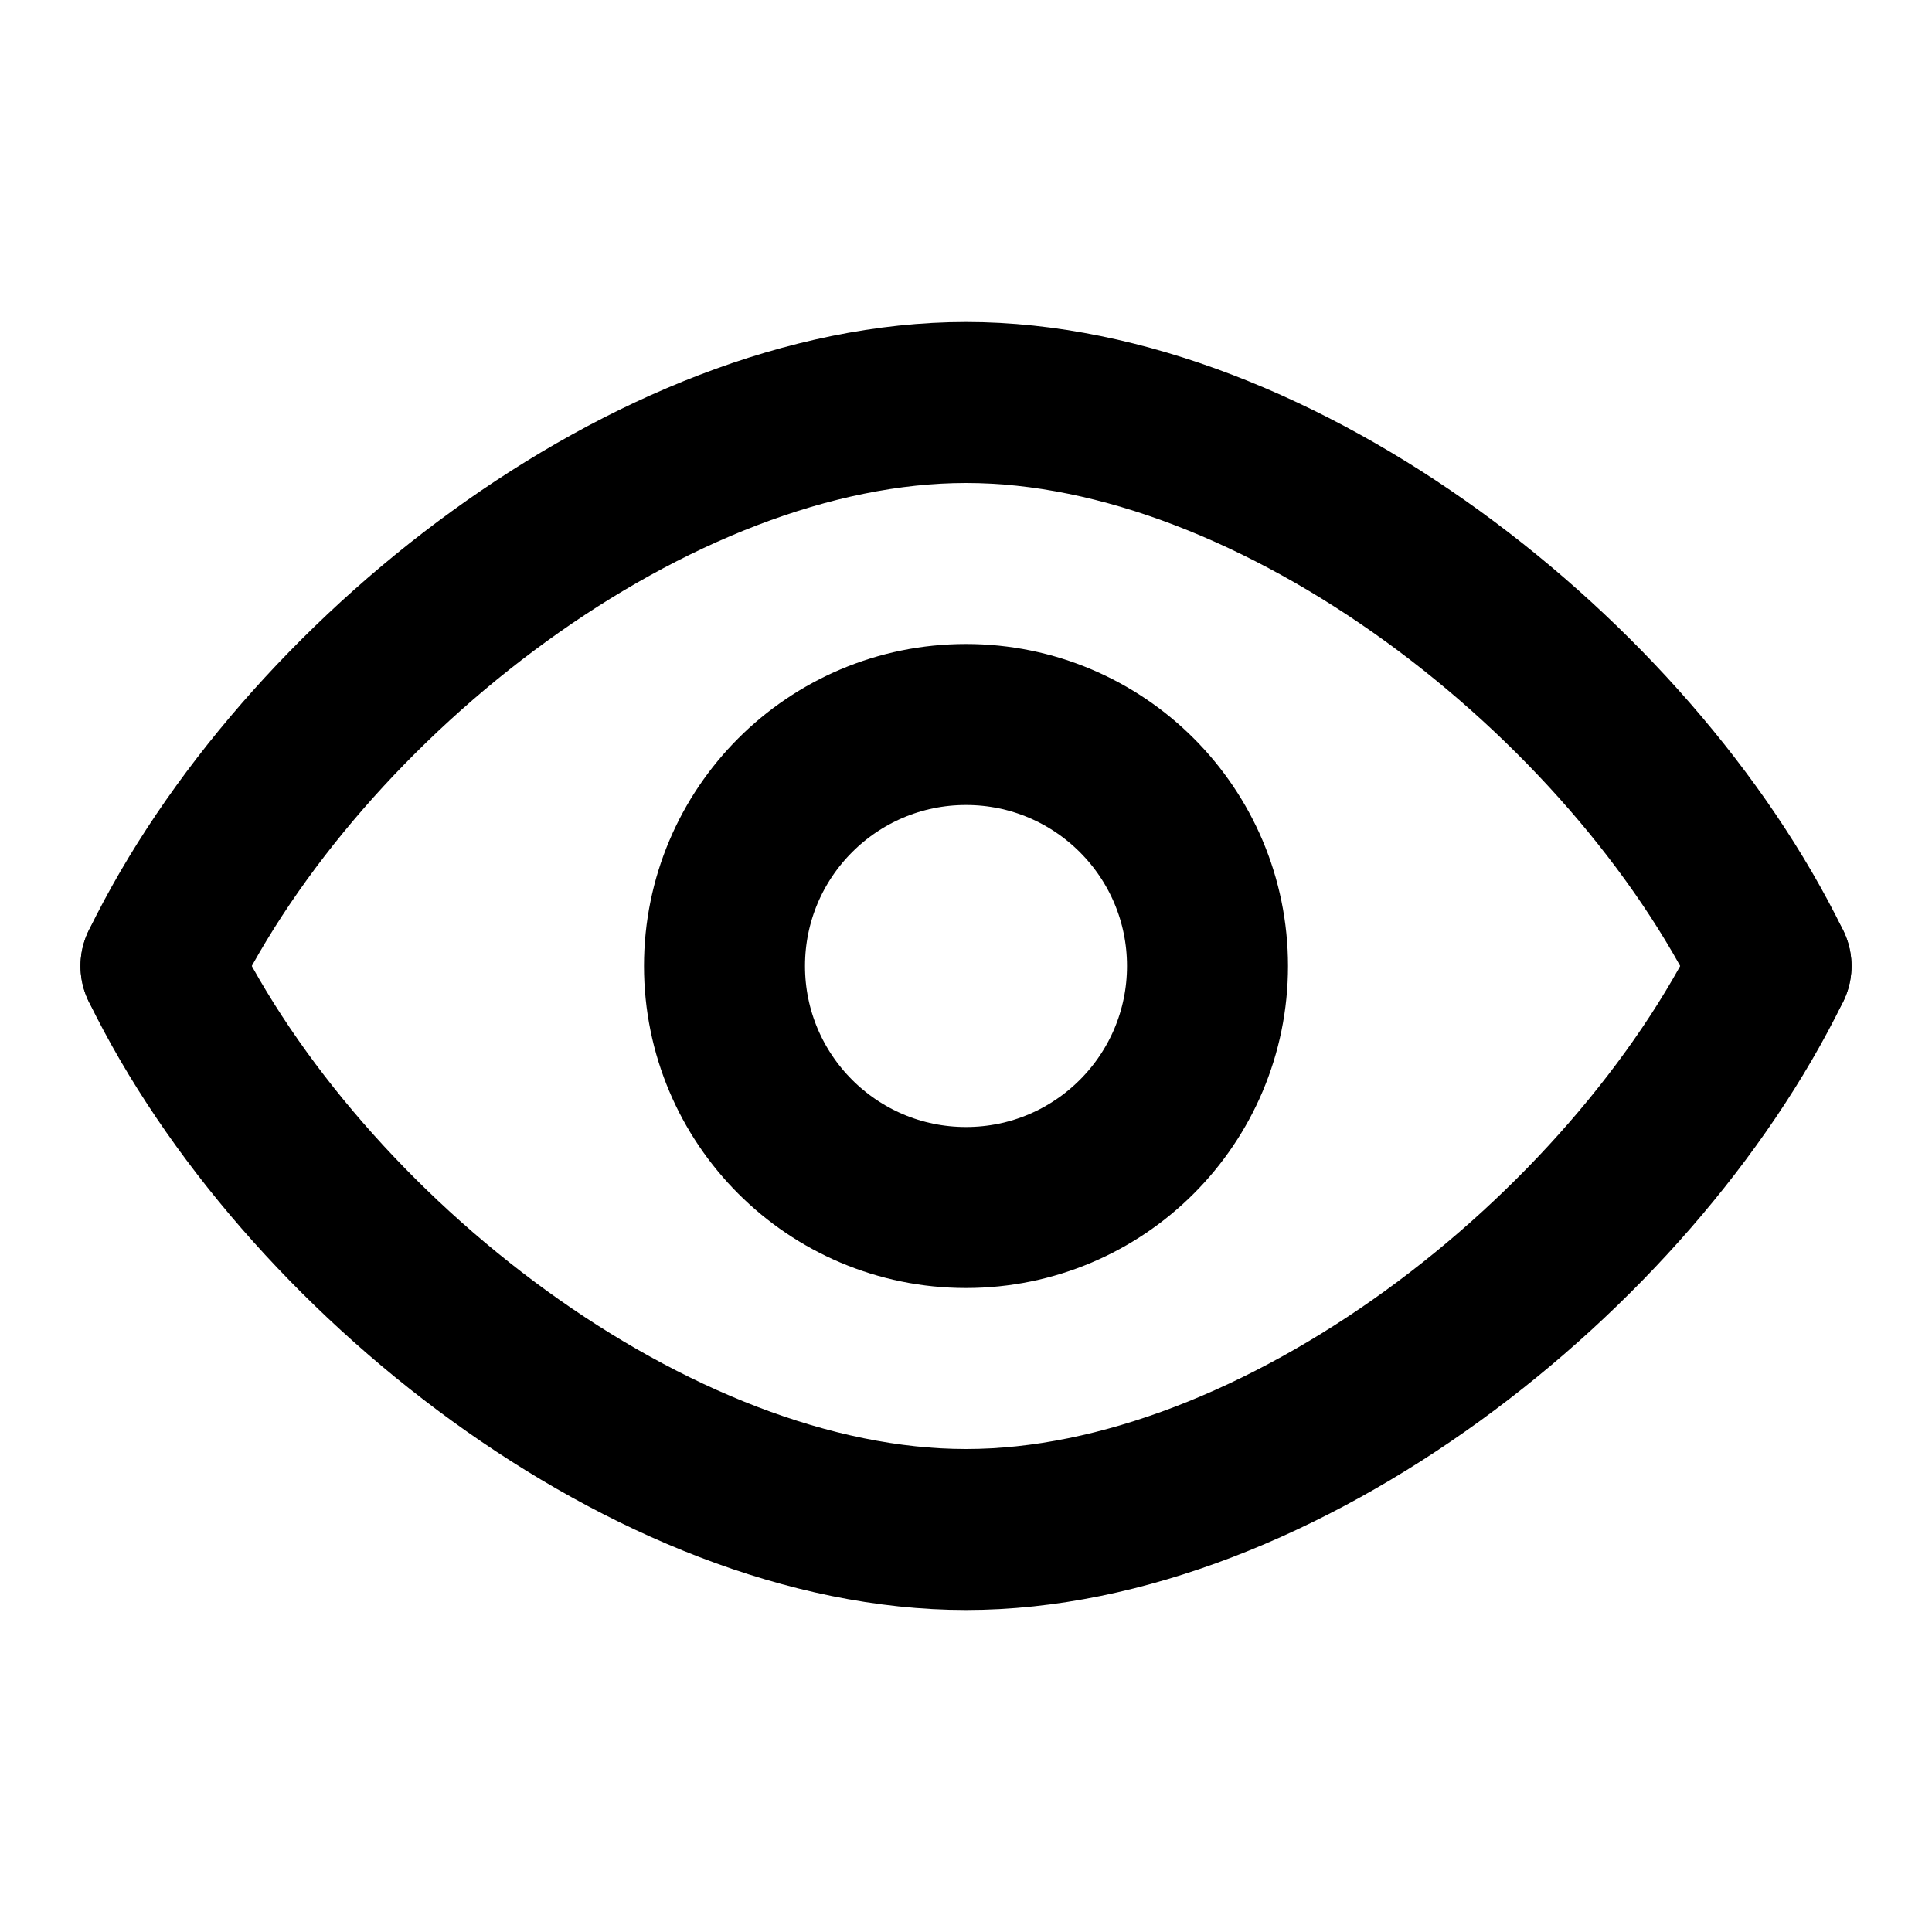
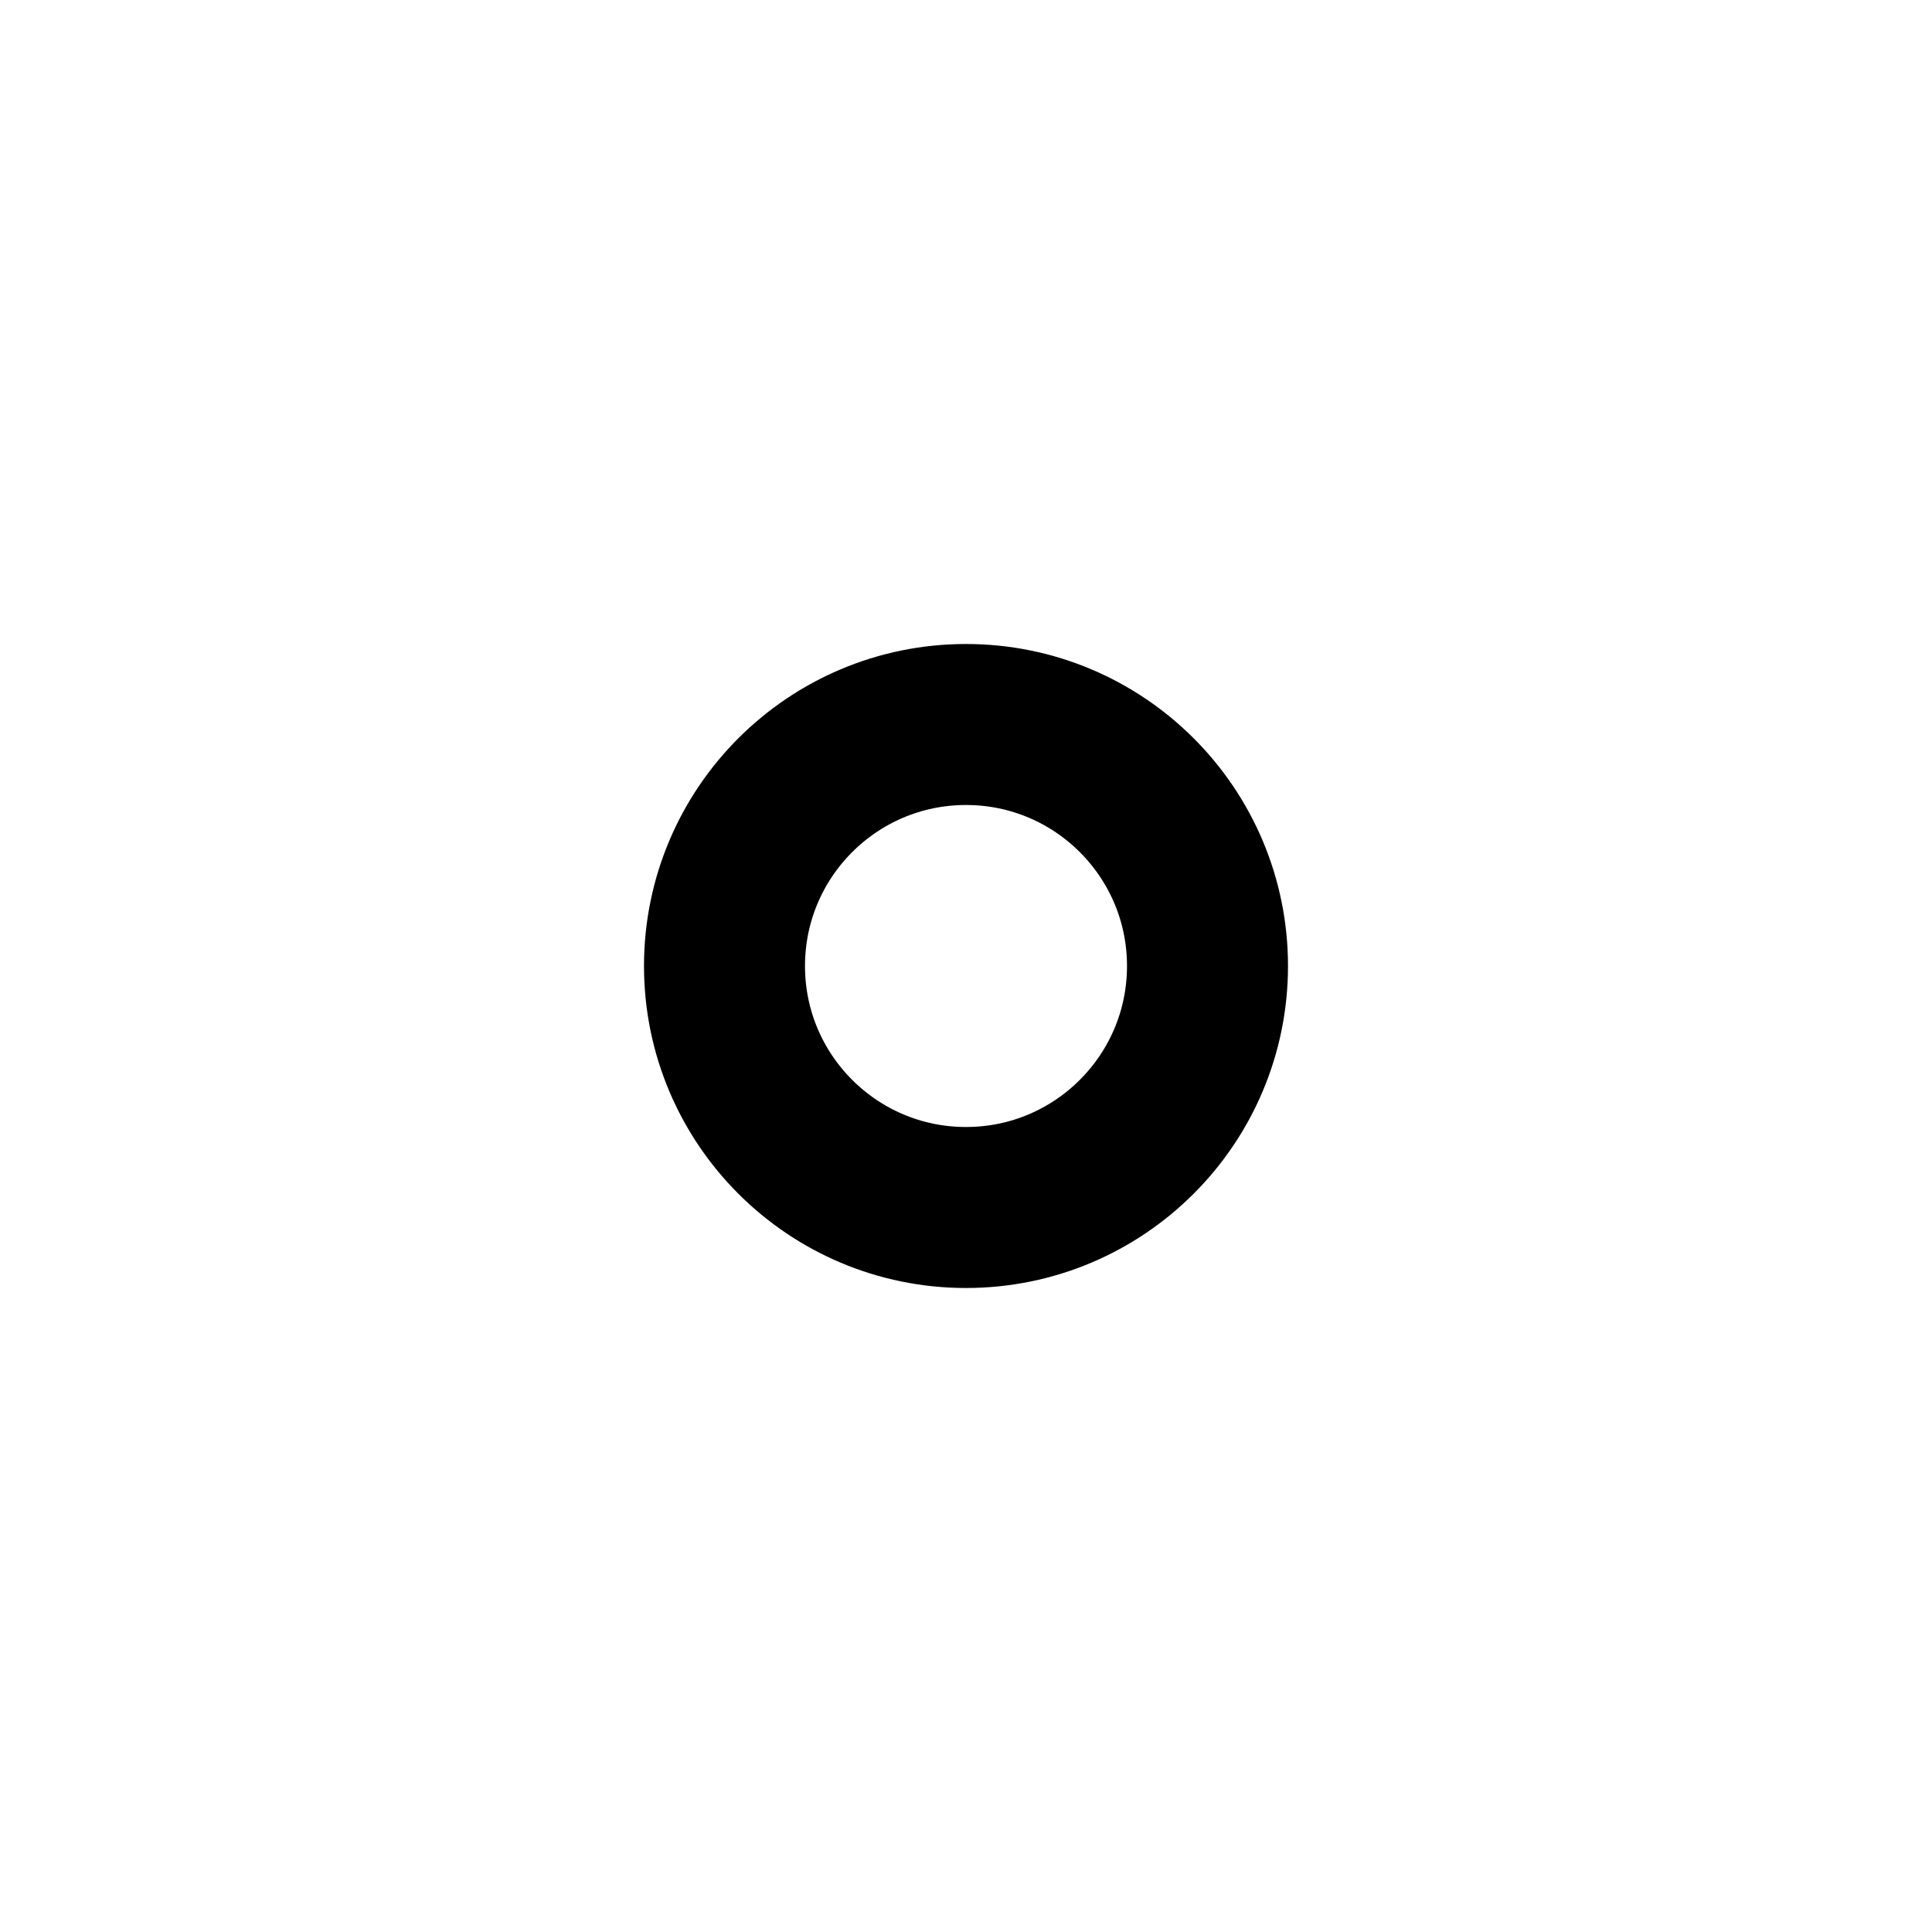
<svg xmlns="http://www.w3.org/2000/svg" width="24" height="24" viewBox="0 0 24 24" fill="none">
-   <path fill-rule="evenodd" clip-rule="evenodd" d="M22 12C20.253 15.576 15.877 19 12 19C8.122 19 3.746 15.576 2 12" stroke="black" stroke-width="2" stroke-linecap="round" stroke-linejoin="round" />
-   <path fill-rule="evenodd" clip-rule="evenodd" d="M22 12C20.253 8.424 15.878 5 12.001 5C8.123 5 3.746 8.423 2 12" stroke="black" stroke-width="2" stroke-linecap="round" stroke-linejoin="round" />
  <path d="M15 12C15 13.657 13.657 15 12 15C10.343 15 9 13.657 9 12C9 10.343 10.343 9 12 9C13.657 9 15 10.343 15 12Z" stroke="black" stroke-width="2" stroke-linecap="round" stroke-linejoin="round" />
</svg>
